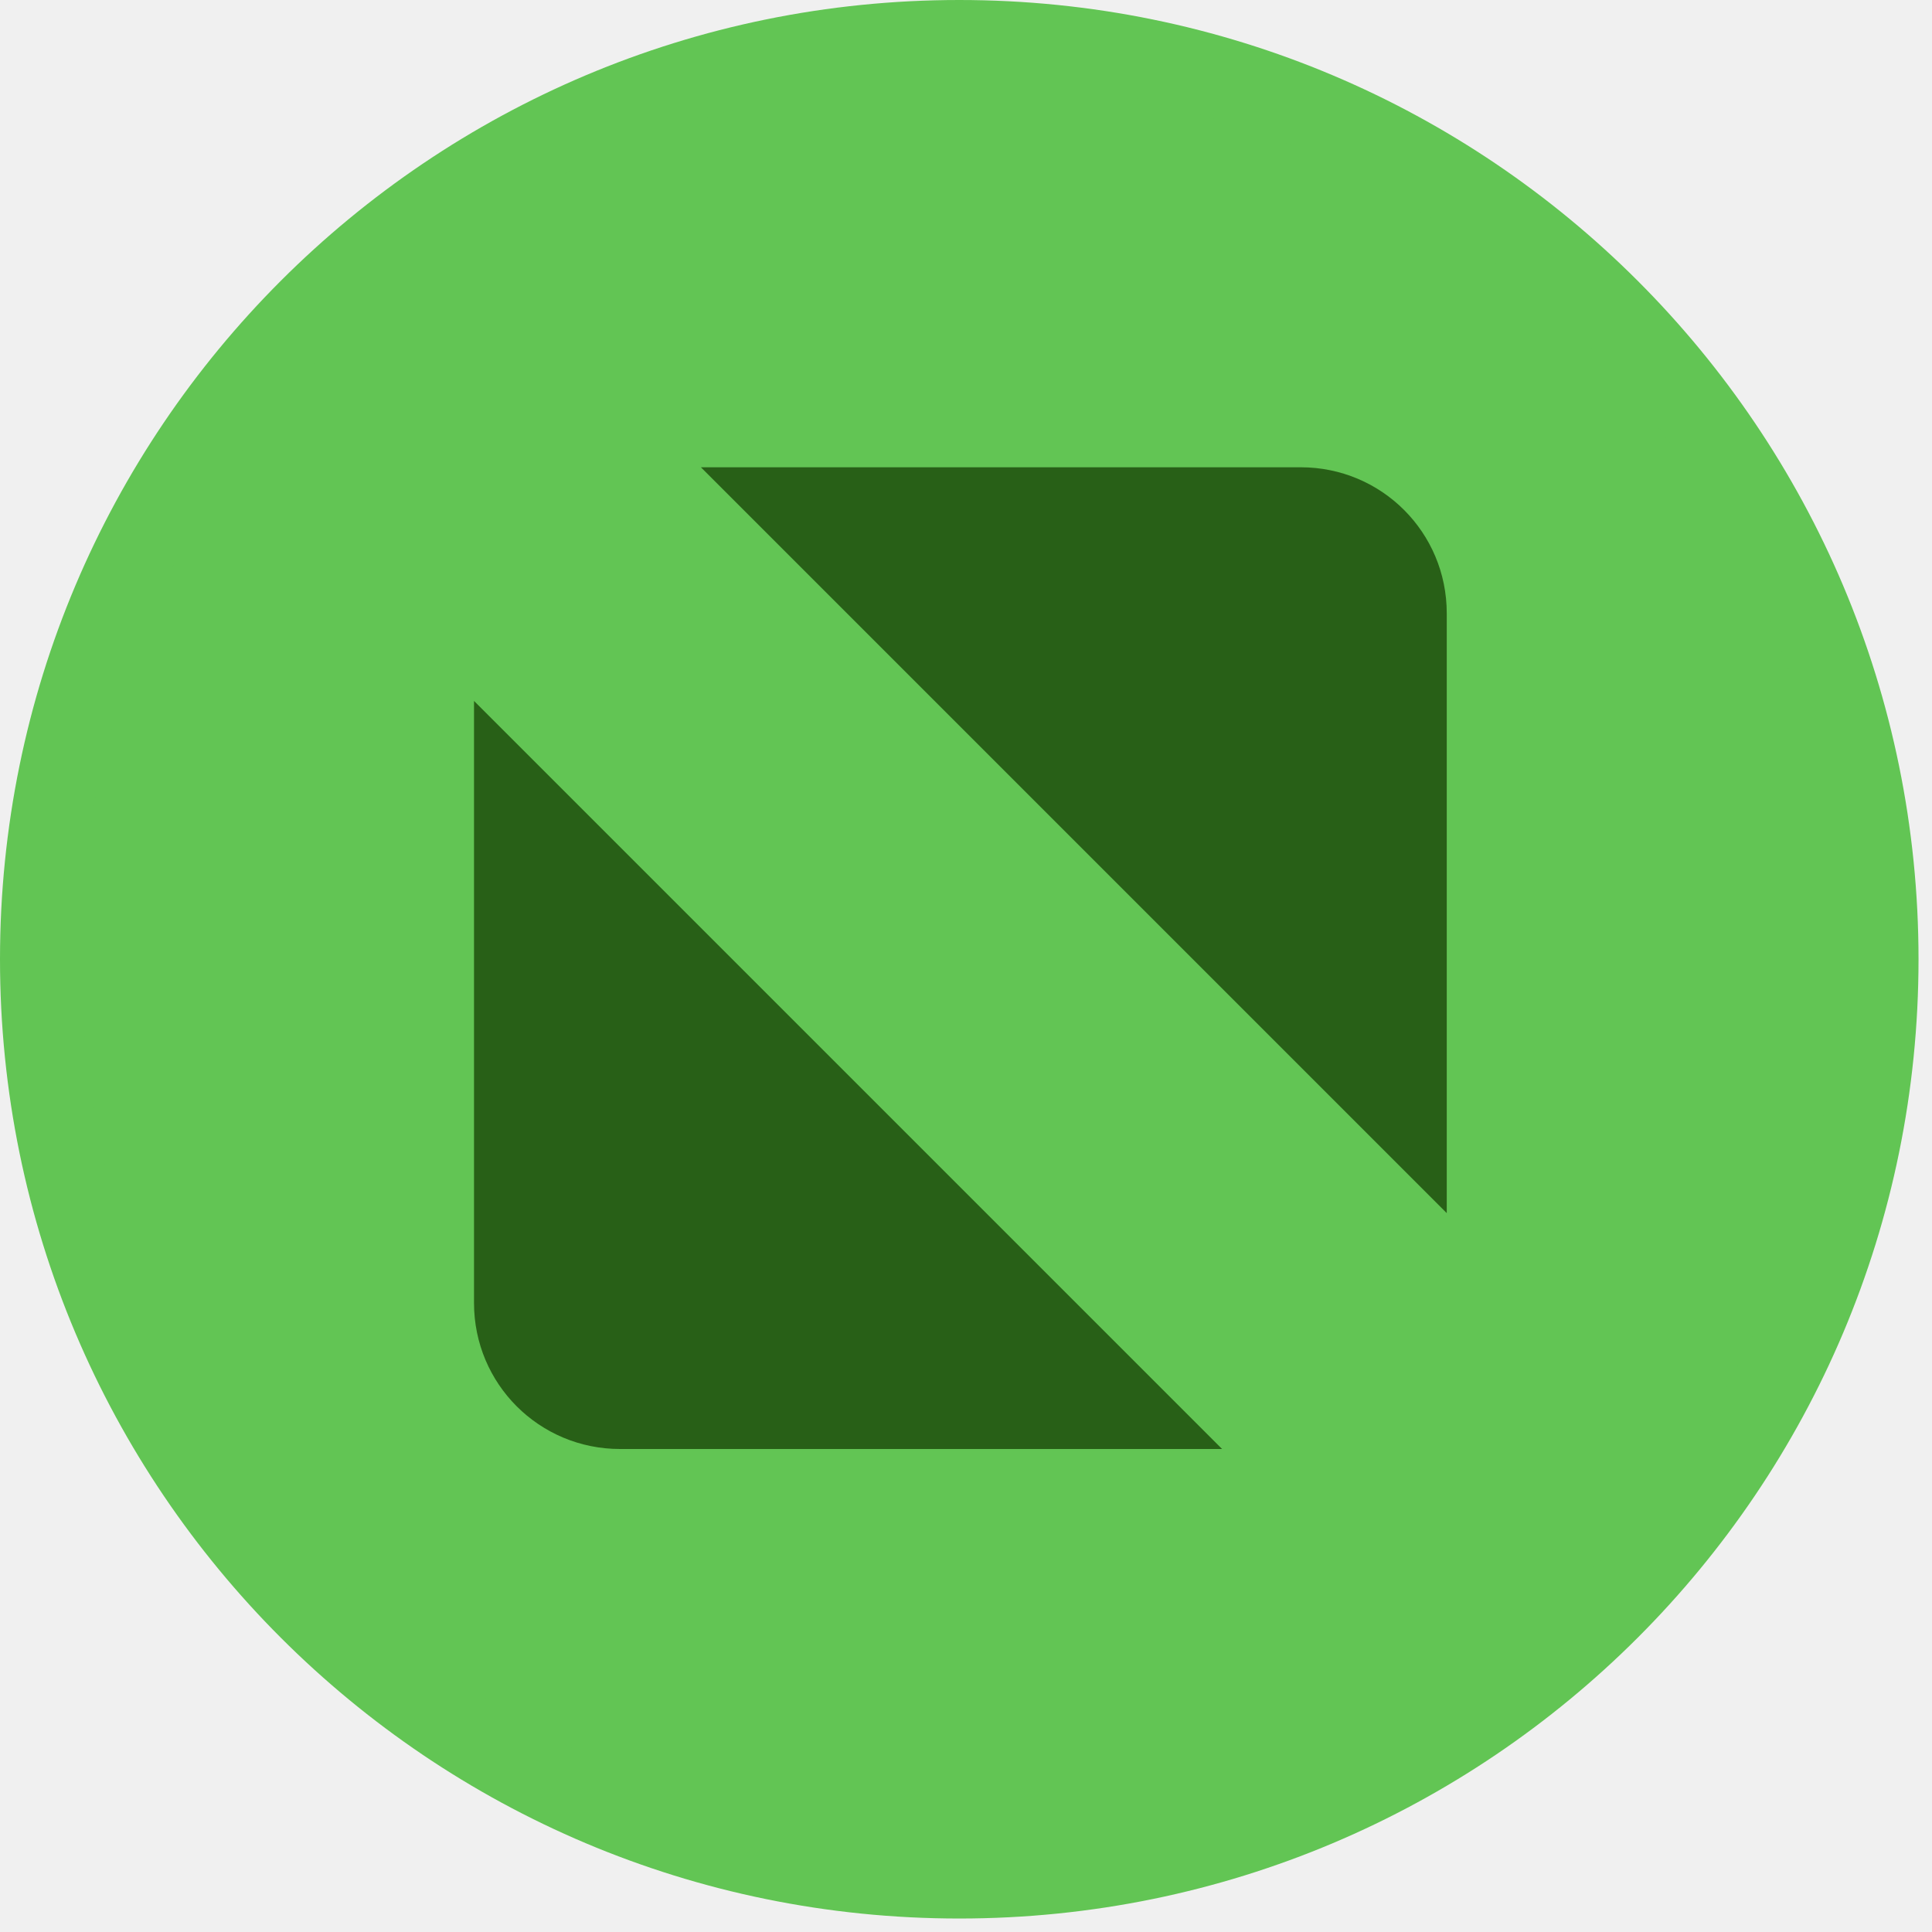
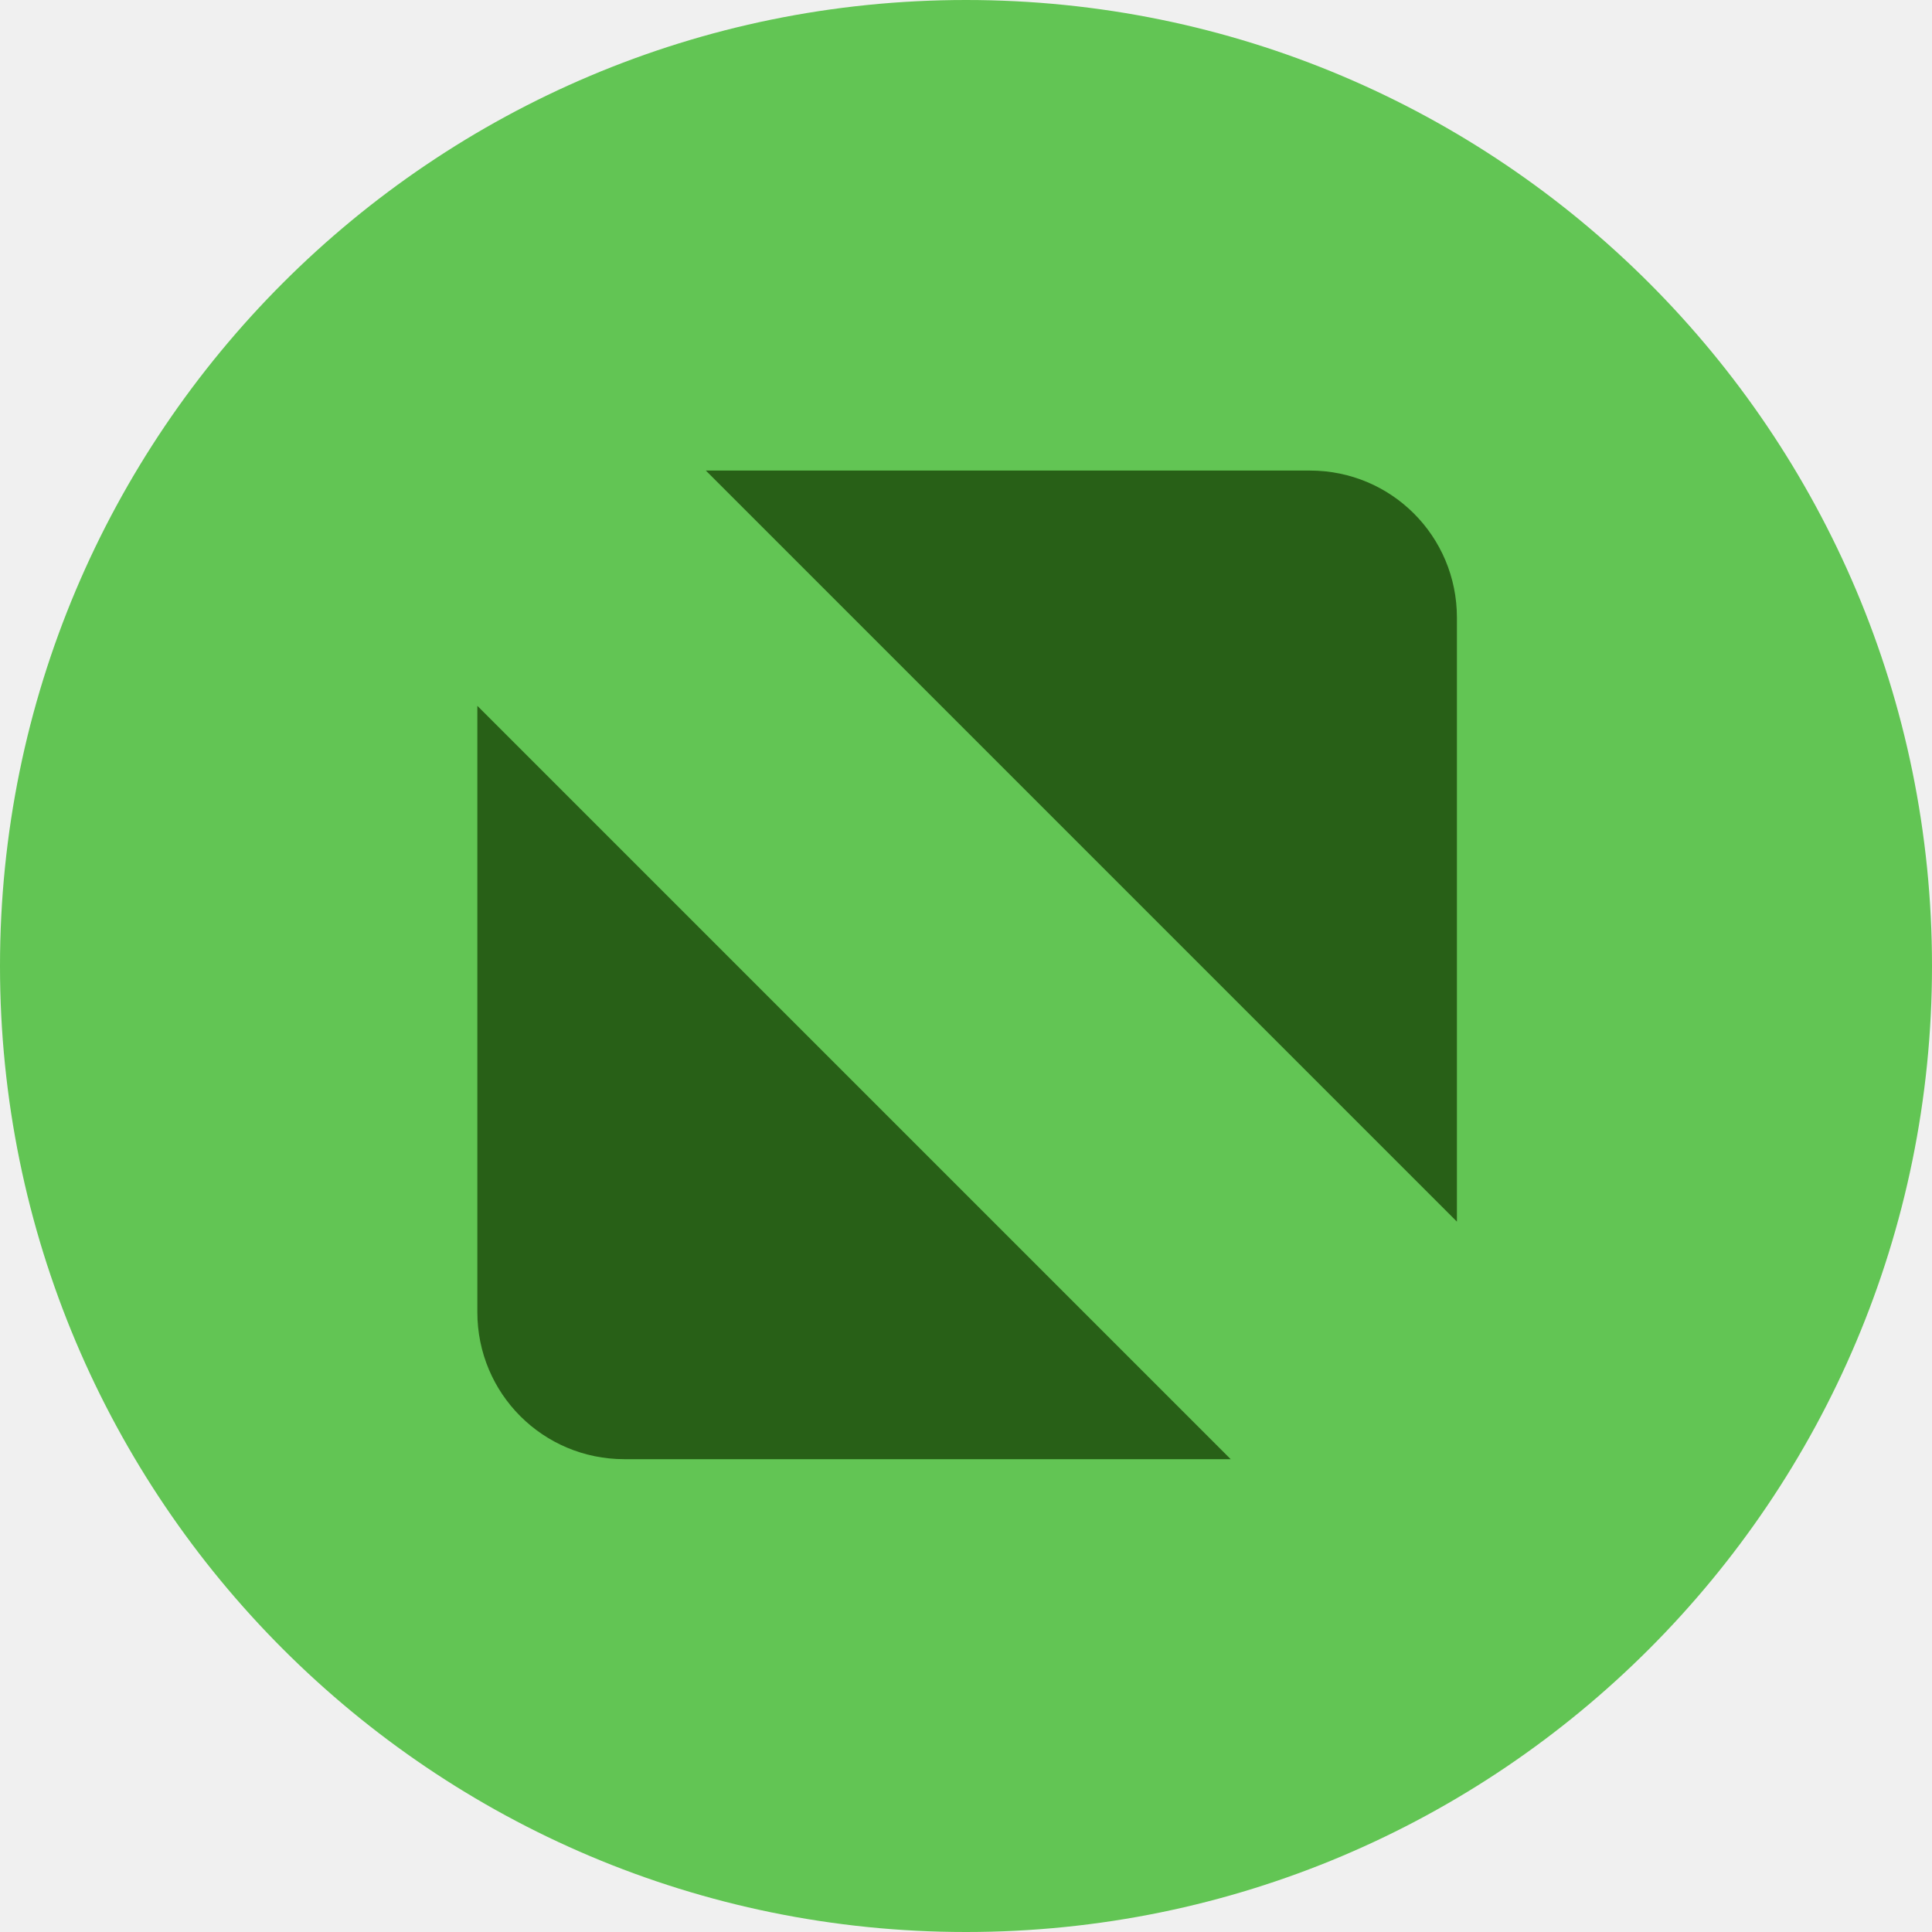
- <svg xmlns="http://www.w3.org/2000/svg" width="86" height="86" viewBox="0 0 86 86" fill="none">
-   <g clip-path="url(#clip0_7705_43)">
-     <path fill-rule="evenodd" clip-rule="evenodd" d="M42.7 85.4C66.3 85.4 85.4 66.3 85.4 42.7C85.4 19.1 66.3 0 42.7 0C19.1 0 0 19.1 0 42.7C0 66.3 19.1 85.4 42.7 85.4Z" fill="#62C554" />
-     <path fill-rule="evenodd" clip-rule="evenodd" d="M42.7 81.8C64.3 81.8 81.8 64.3 81.8 42.7C81.8 21.1 64.3 3.6 42.7 3.6C21.1 3.6 3.6 21.1 3.6 42.7C3.6 64.2 21.1 81.8 42.7 81.8Z" fill="#62C554" />
-     <path fill-rule="evenodd" clip-rule="evenodd" d="M31.2 20.8H57.9C61.5 20.8 64.4 23.7 64.4 27.3V54L31.2 20.8ZM54.4 64.5H27.6C24 64.5 21.1 61.6 21.1 58V31.2L54.4 64.5Z" fill="#286017" />
-   </g>
-   <defs>
-     <clipPath id="clip0_7705_43">
-       <rect width="85.4" height="85.4" fill="white" />
-     </clipPath>
-   </defs>
+ <svg xmlns="http://www.w3.org/2000/svg" width="86" height="86" viewBox="0 0 85.4 85.4" fill="none">
+   <circle cx="42.7" cy="42.7" r="42.7" fill="#62C554" />
+   <path fill-rule="evenodd" clip-rule="evenodd" d="M31.2 20.8H57.9C61.5 20.8 64.4 23.7 64.4 27.3V54L31.2 20.8ZM54.4 64.5H27.6C24 64.5 21.1 61.6 21.1 58V31.2L54.4 64.5Z" fill="#286017" />
</svg>
